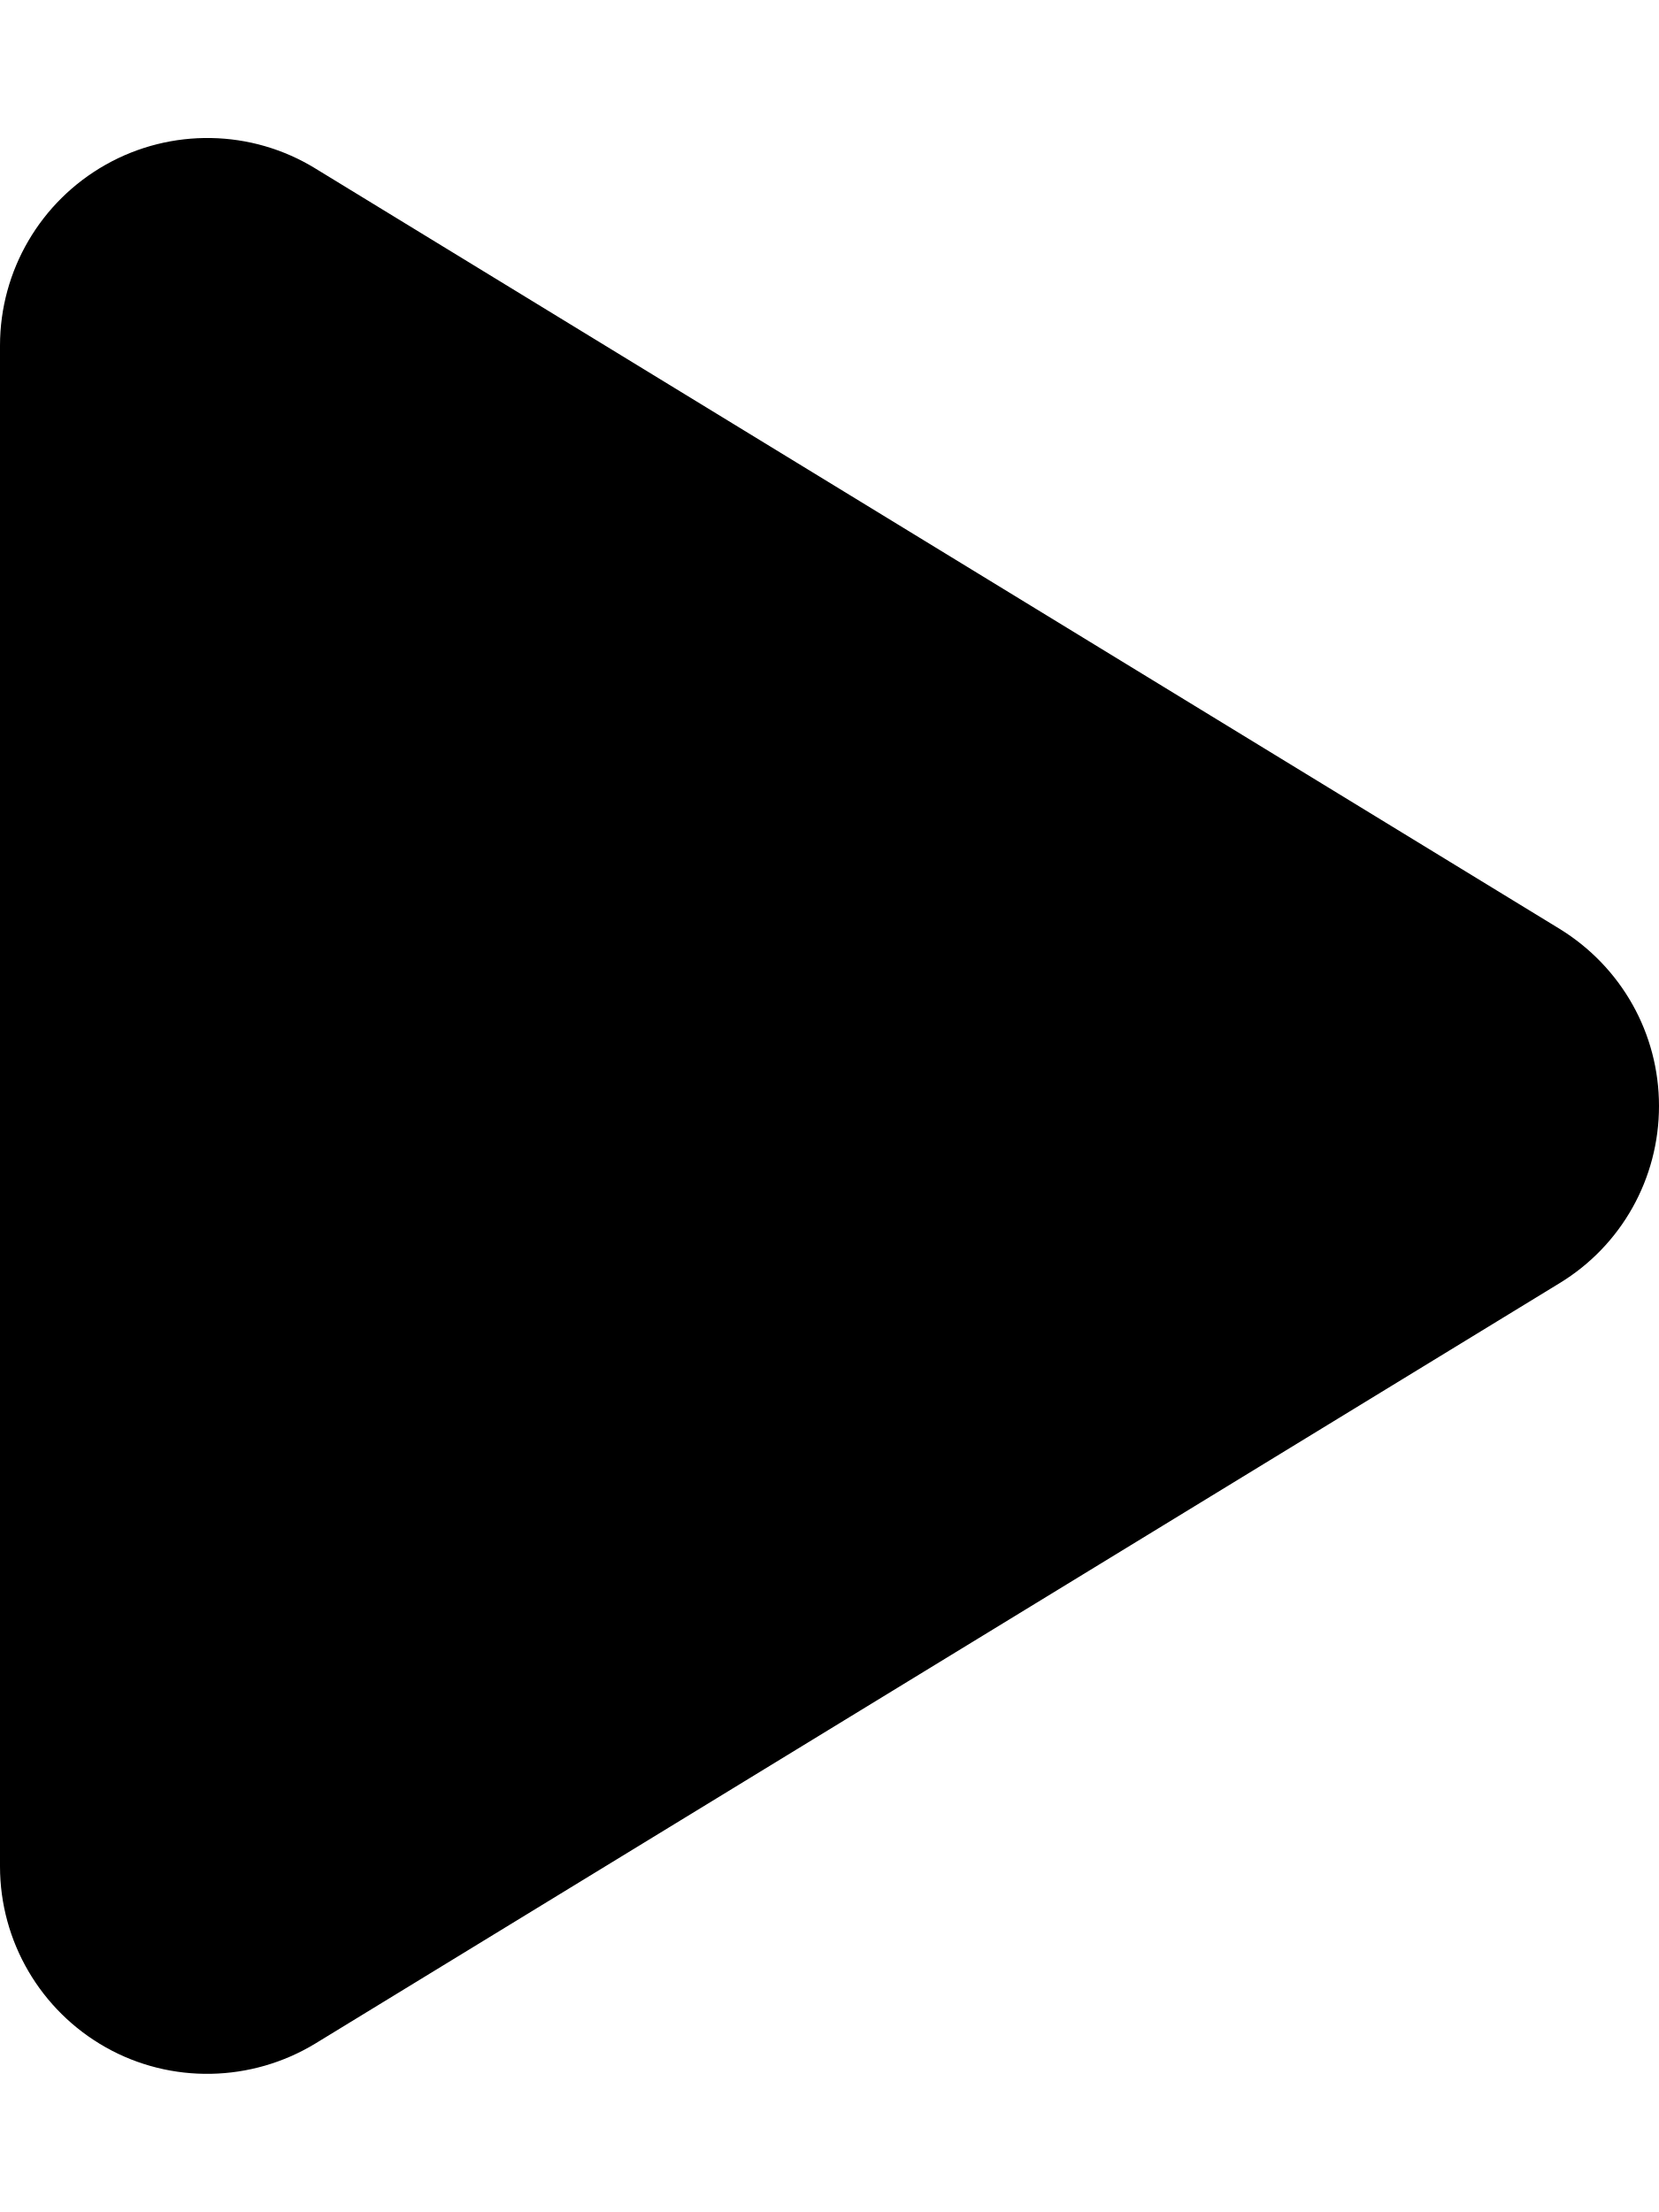
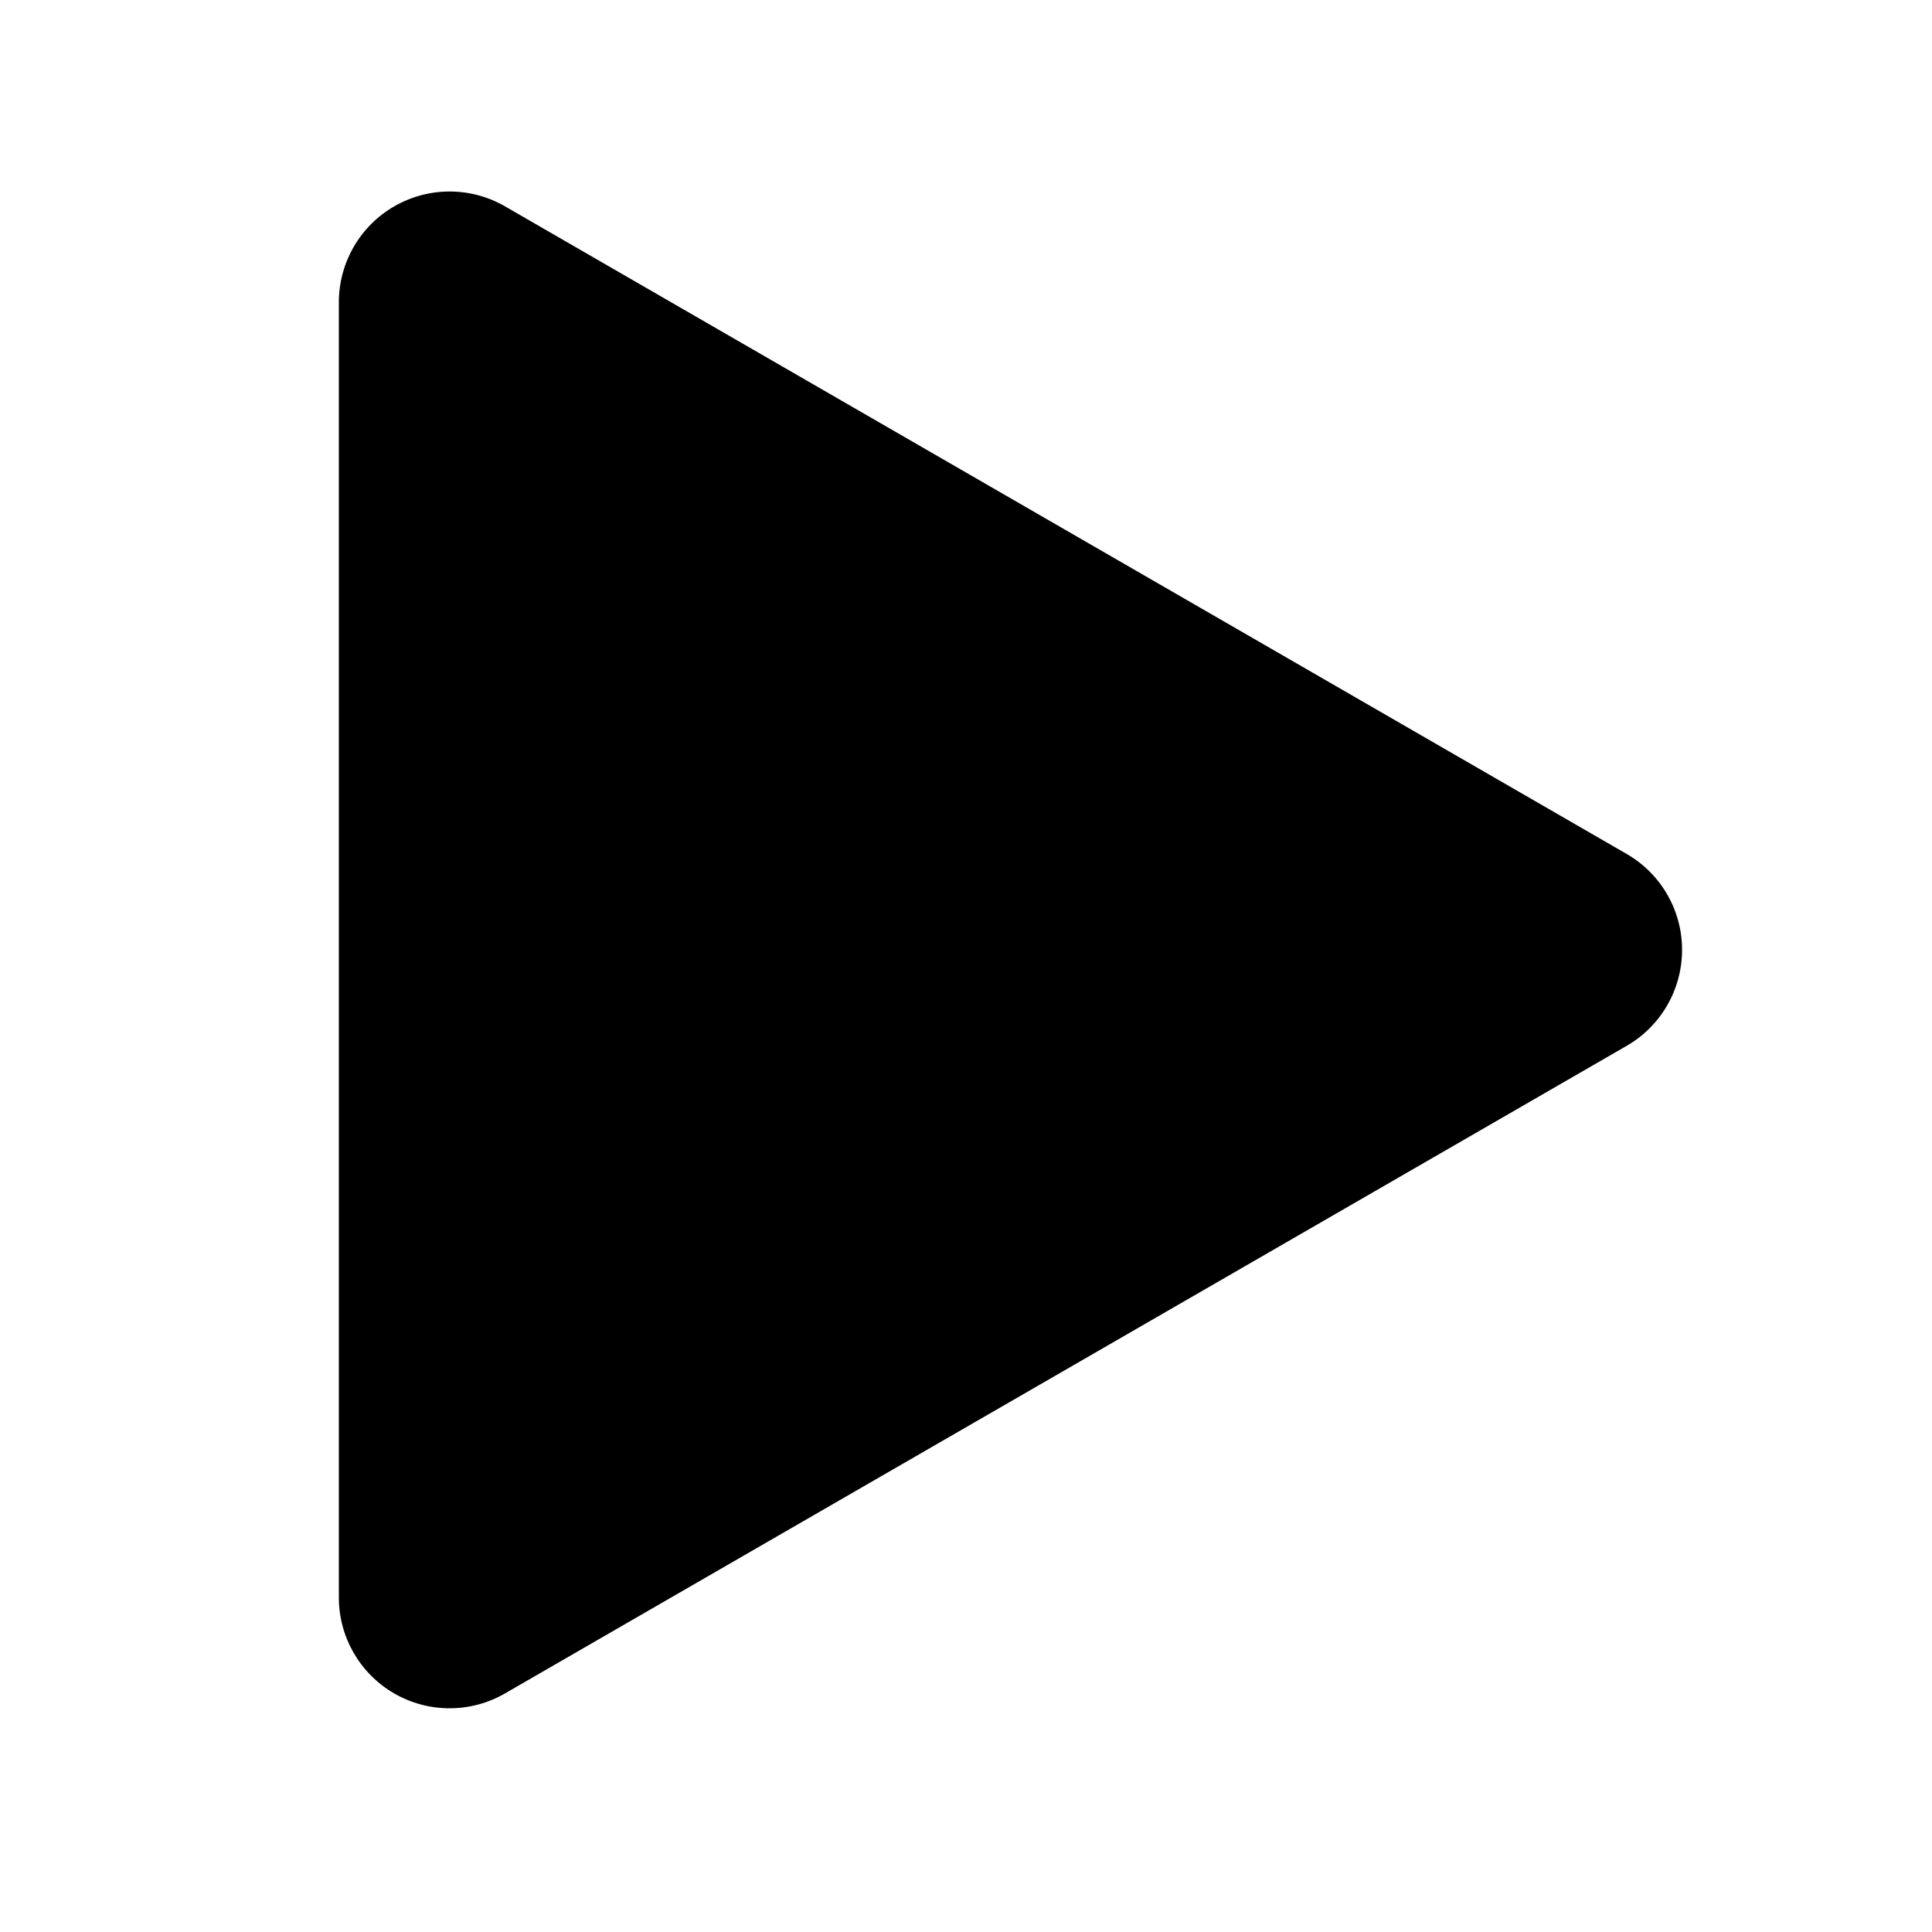
- <svg xmlns="http://www.w3.org/2000/svg" viewBox="0 0 384 512">
-   <path d="M73 39c-14.8-9.1-33.4-9.4-48.5-.9S0 62.6 0 80L0 432c0 17.4 9.4 33.4 24.5 41.9s33.7 8.1 48.5-.9L361 297c14.3-8.7 23-24.2 23-41s-8.7-32.2-23-41L73 39z" />
+ <svg xmlns="http://www.w3.org/2000/svg" enable-background="new 0 0 139 139" height="139px" id="Play" version="1.1" viewBox="0 0 139 139" width="139px" xml:space="preserve">
+   <path d="M117.037,61.441L36.333,14.846c-2.467-1.424-5.502-1.424-7.972,0c-2.463,1.423-3.982,4.056-3.982,6.903v93.188  c0,2.848,1.522,5.479,3.982,6.9c1.236,0.713,2.61,1.067,3.986,1.067c1.374,0,2.751-0.354,3.983-1.067l80.704-46.594  c2.466-1.422,3.984-4.054,3.984-6.9C121.023,65.497,119.502,62.866,117.037,61.441z" />
</svg>
